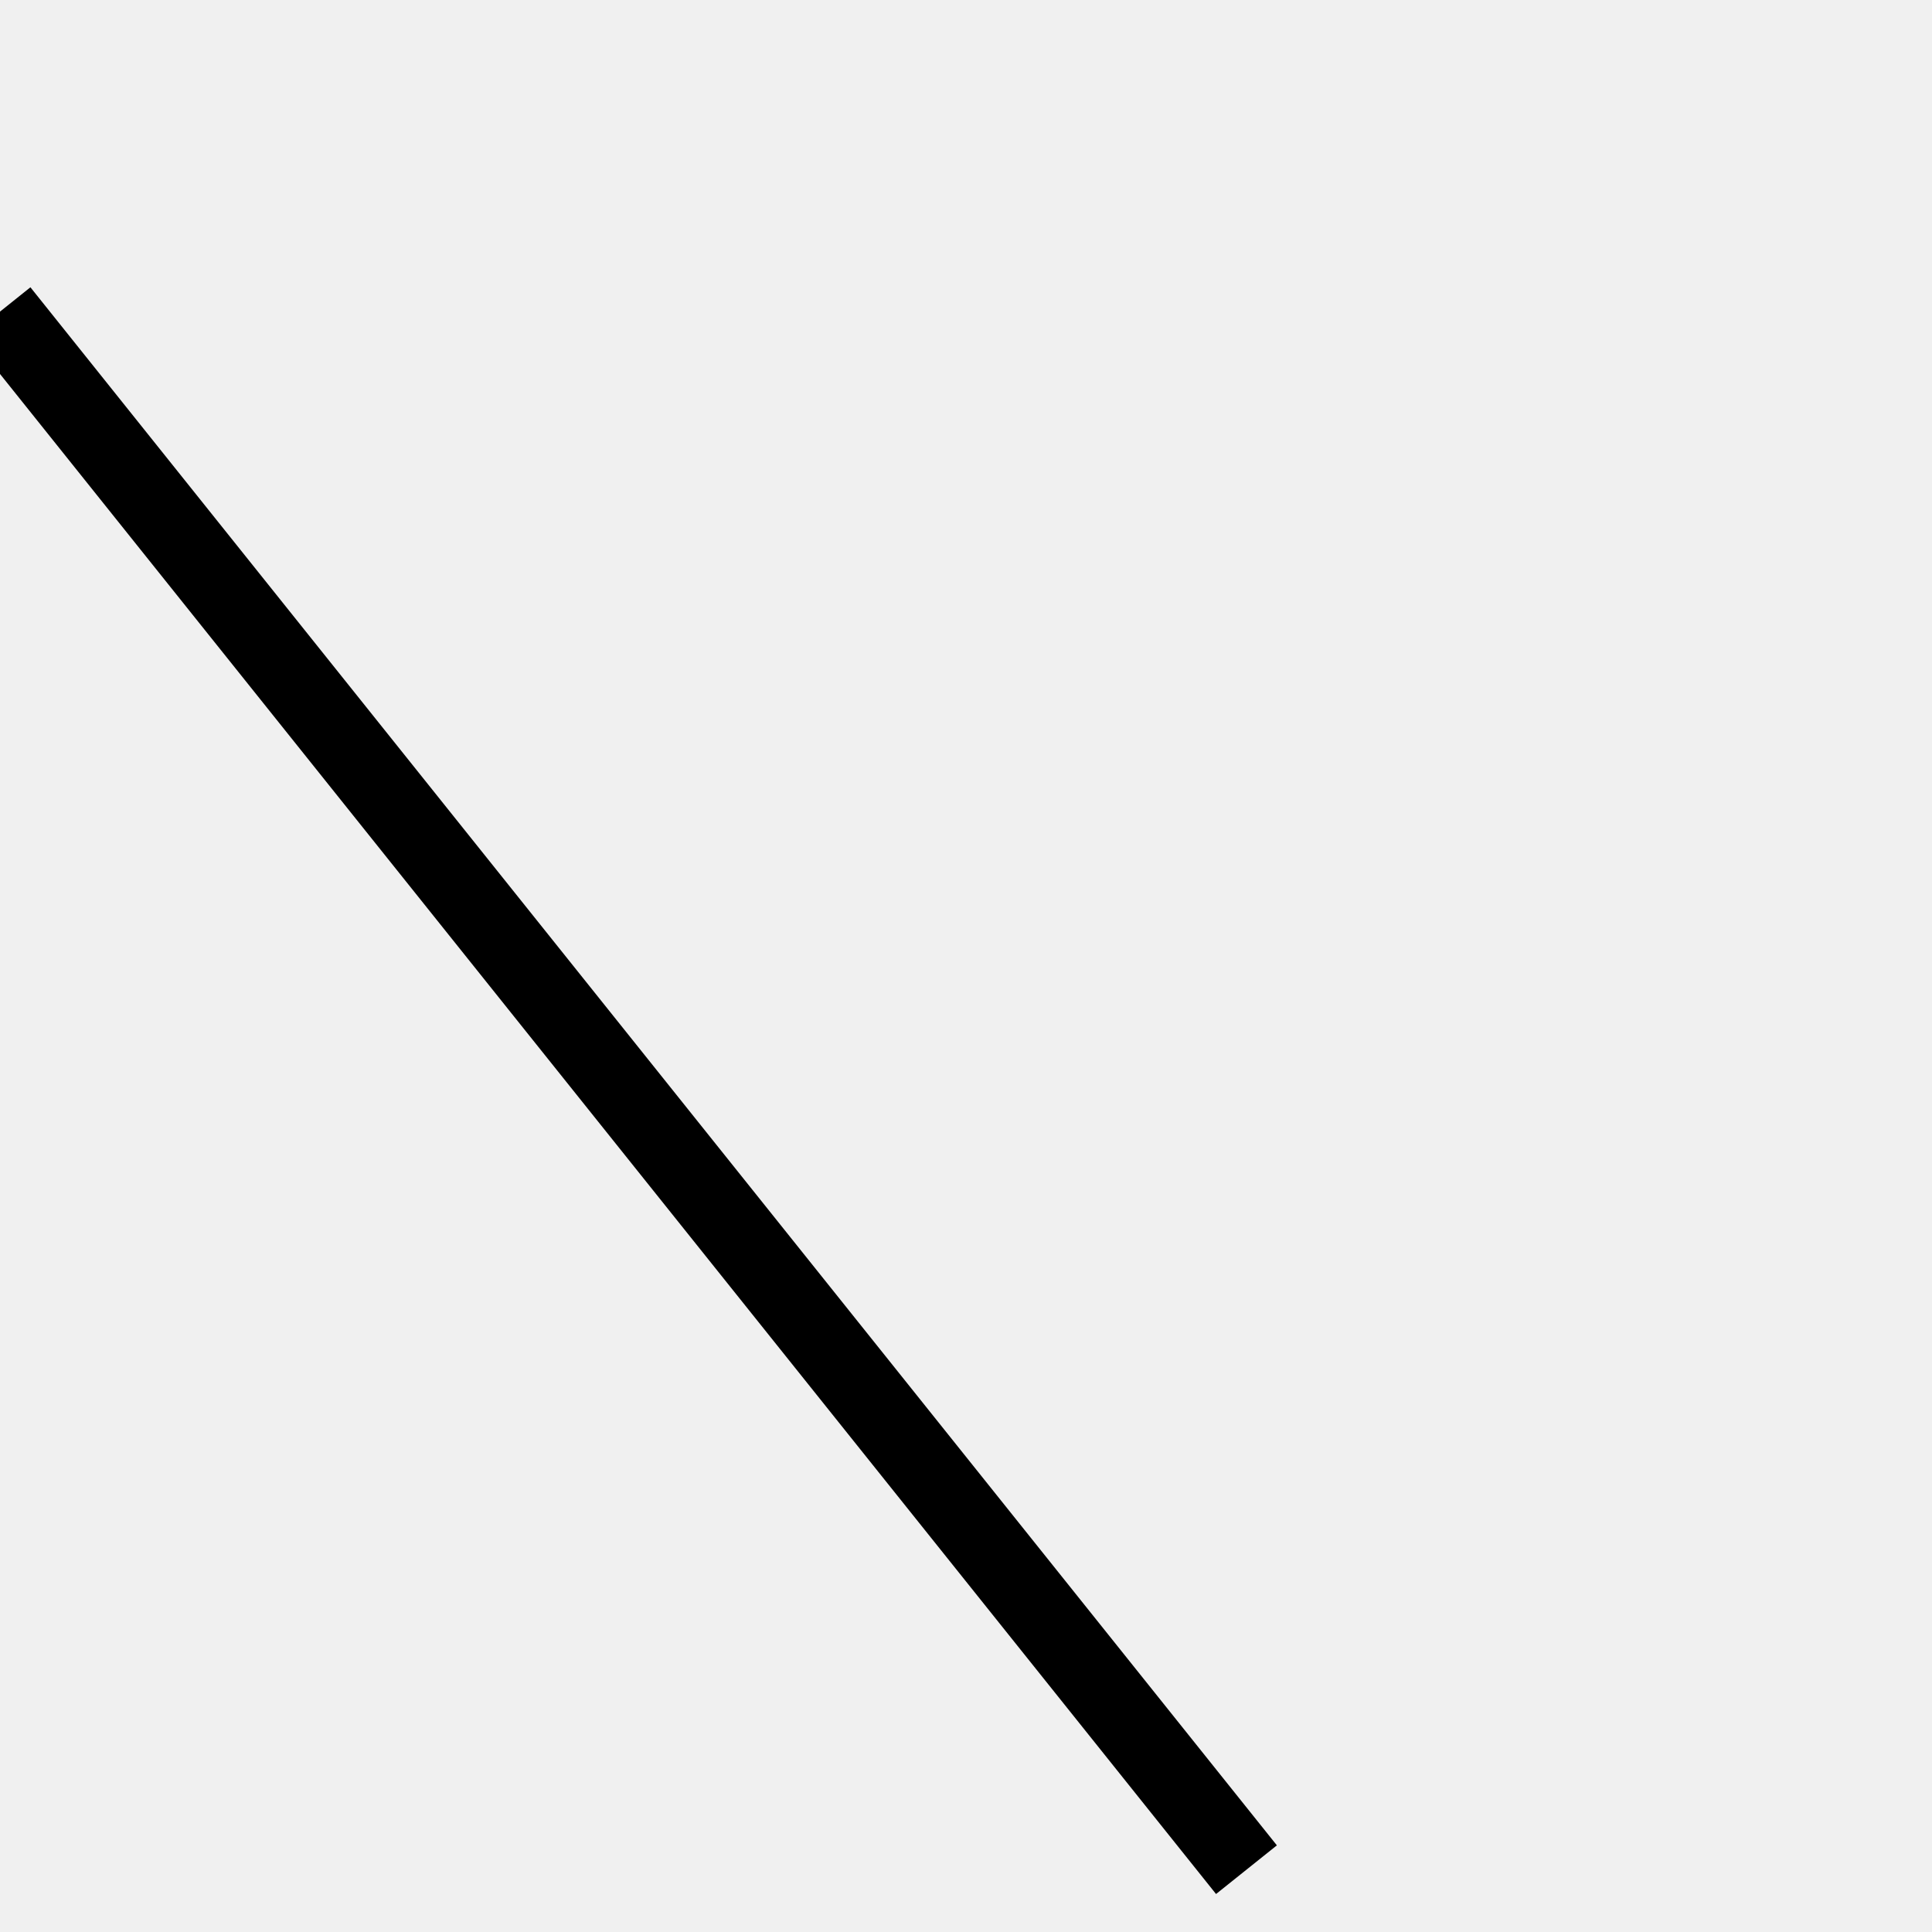
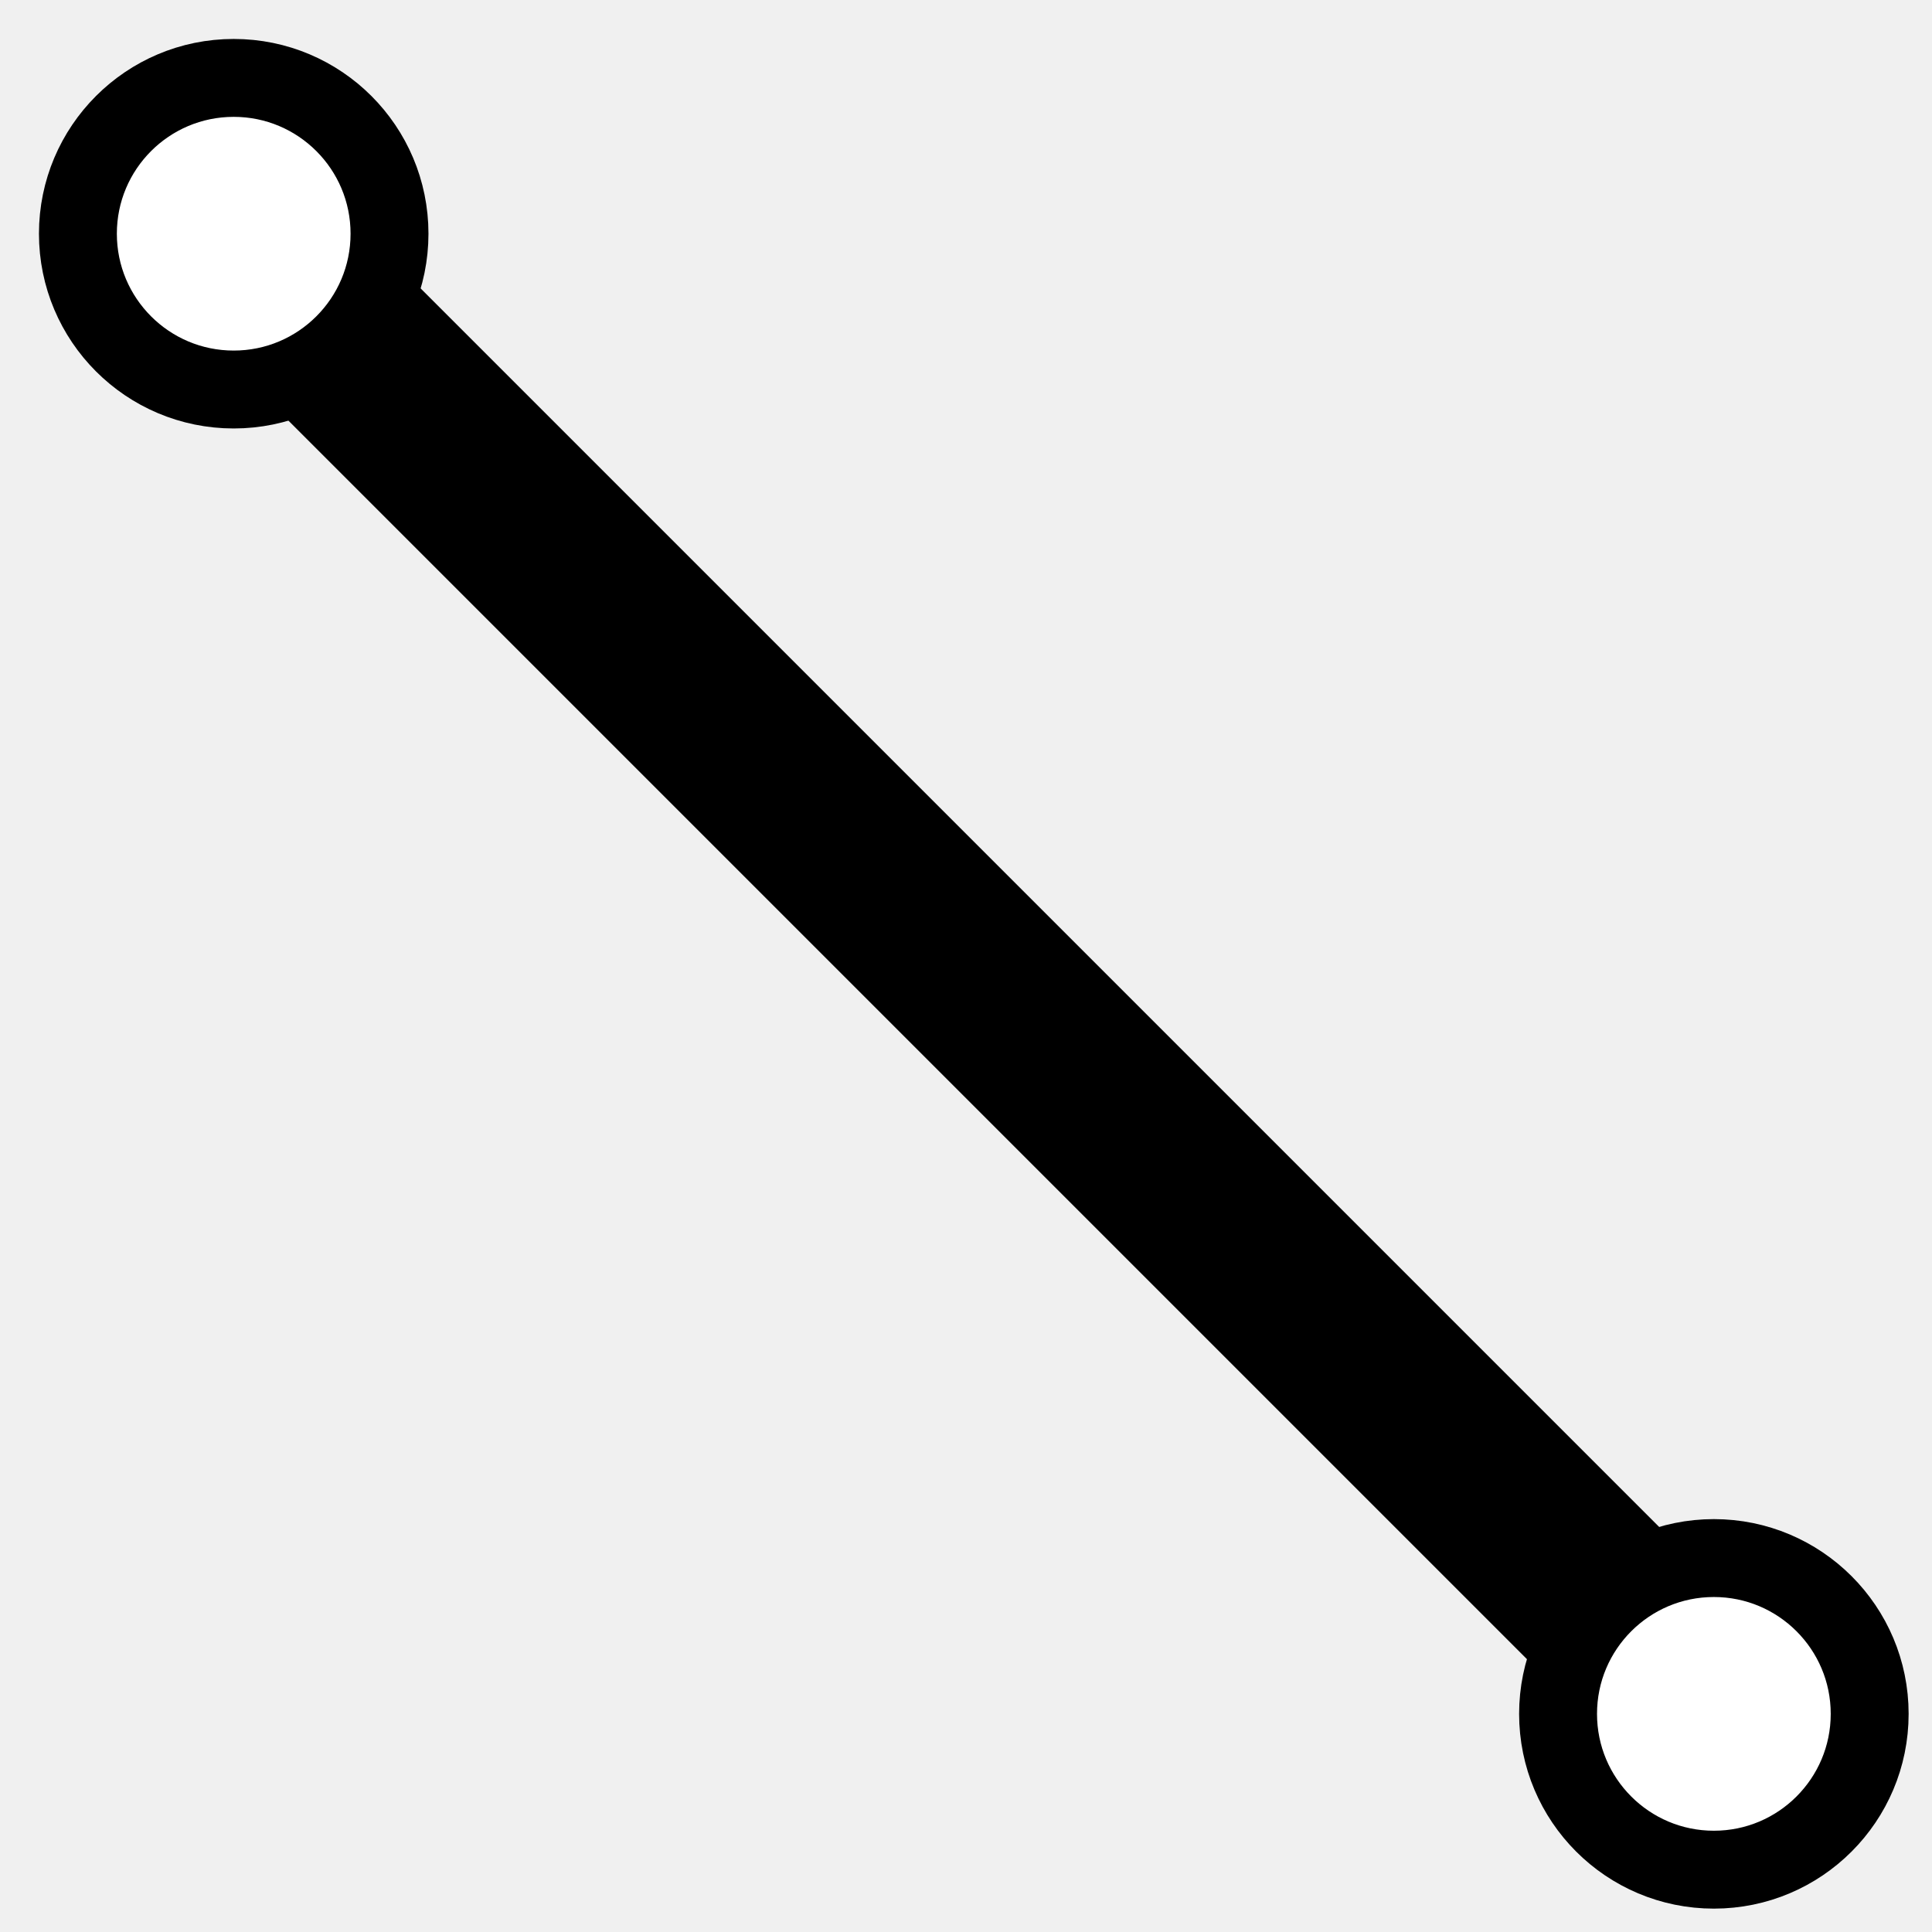
<svg xmlns="http://www.w3.org/2000/svg" viewBox="0 0 24 24" width="24" height="24" class="svg_icon">
  <svg viewBox="0 0 124 124">
-     <defs>
-       <linearGradient y2="1" x2="1" y1="0.281" x1="0.336" id="svg_4">
-         <stop stop-opacity="1" stop-color="#ffffff" offset="0" />
-         <stop stop-opacity="1" stop-color="#33a533" offset="1" />
-       </linearGradient>
-     </defs>
-     <line x1="0" y1="20" x2="80" y2="120" style="fill:none;stroke:black;stroke-width:5" />
+     <line x1="10" y1="10" x2="110" y2="110" style="fill:none;stroke:black;stroke-width:12" />
+     <circle cx="15" cy="15" r="10" style="fill:white;stroke:black;stroke-width:5" />
+     <circle cx="110" cy="110" r="10" style="fill:white;stroke:black;stroke-width:5" />
  </svg>
</svg>
